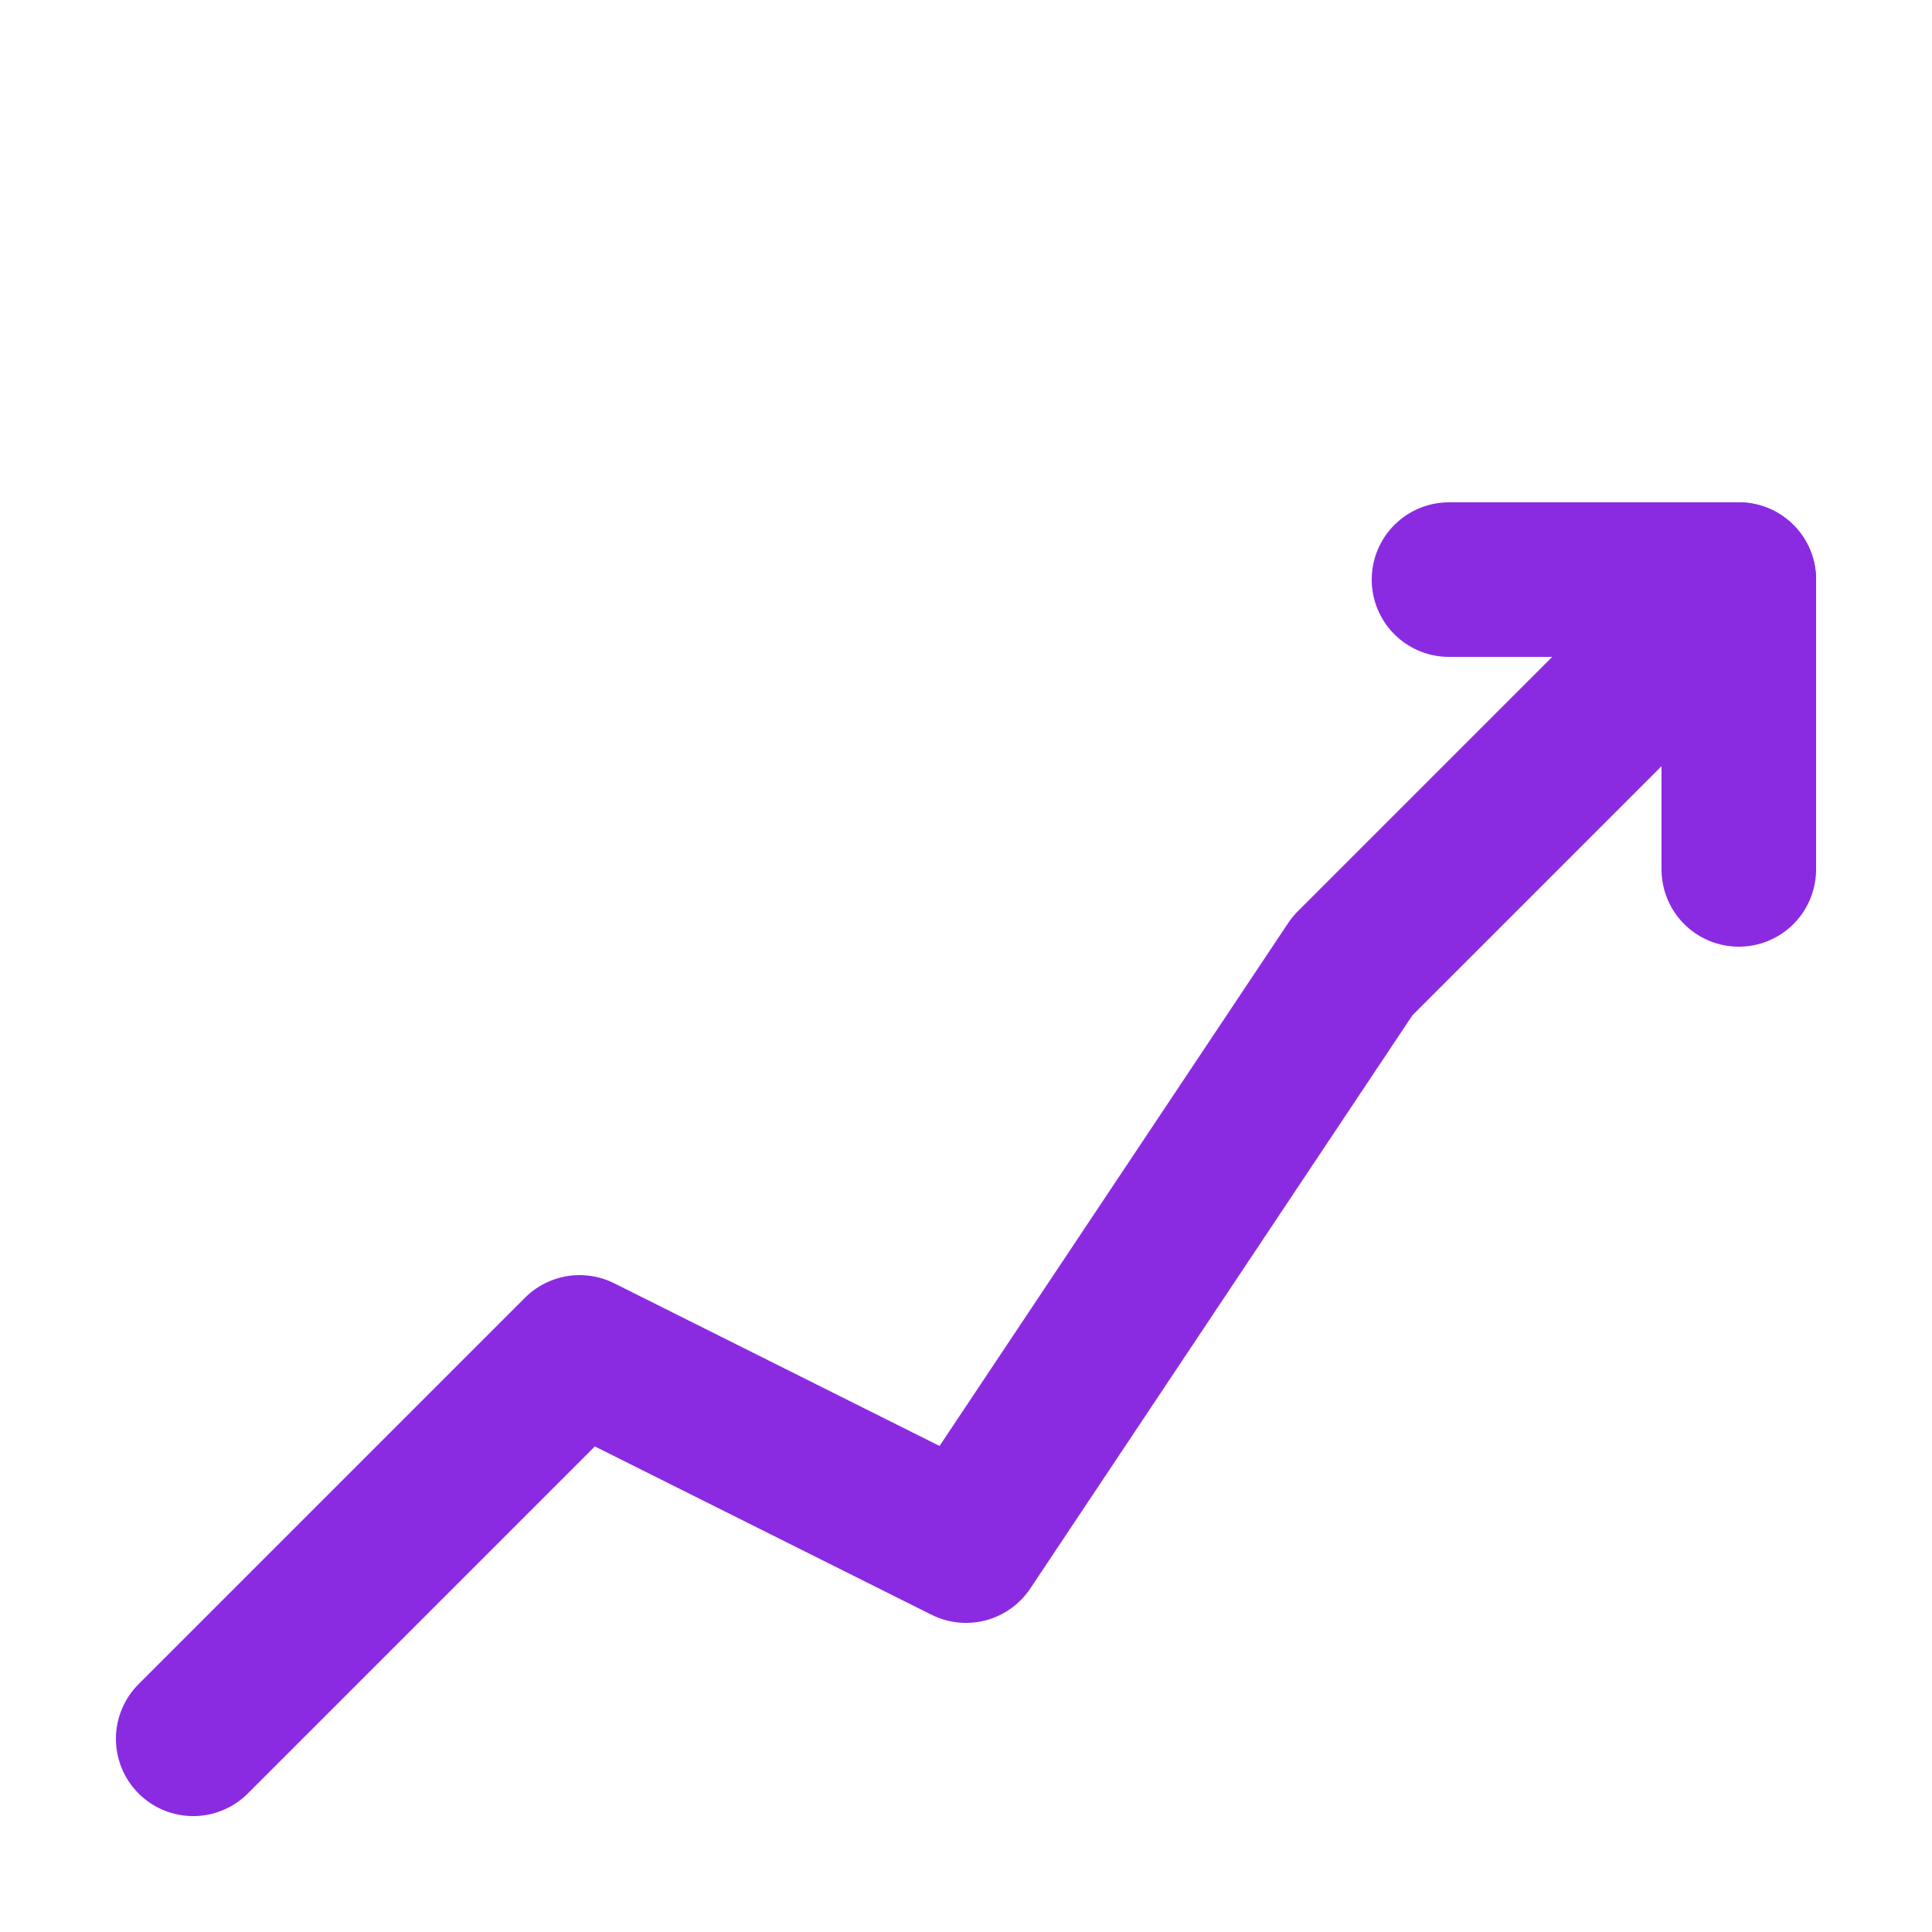
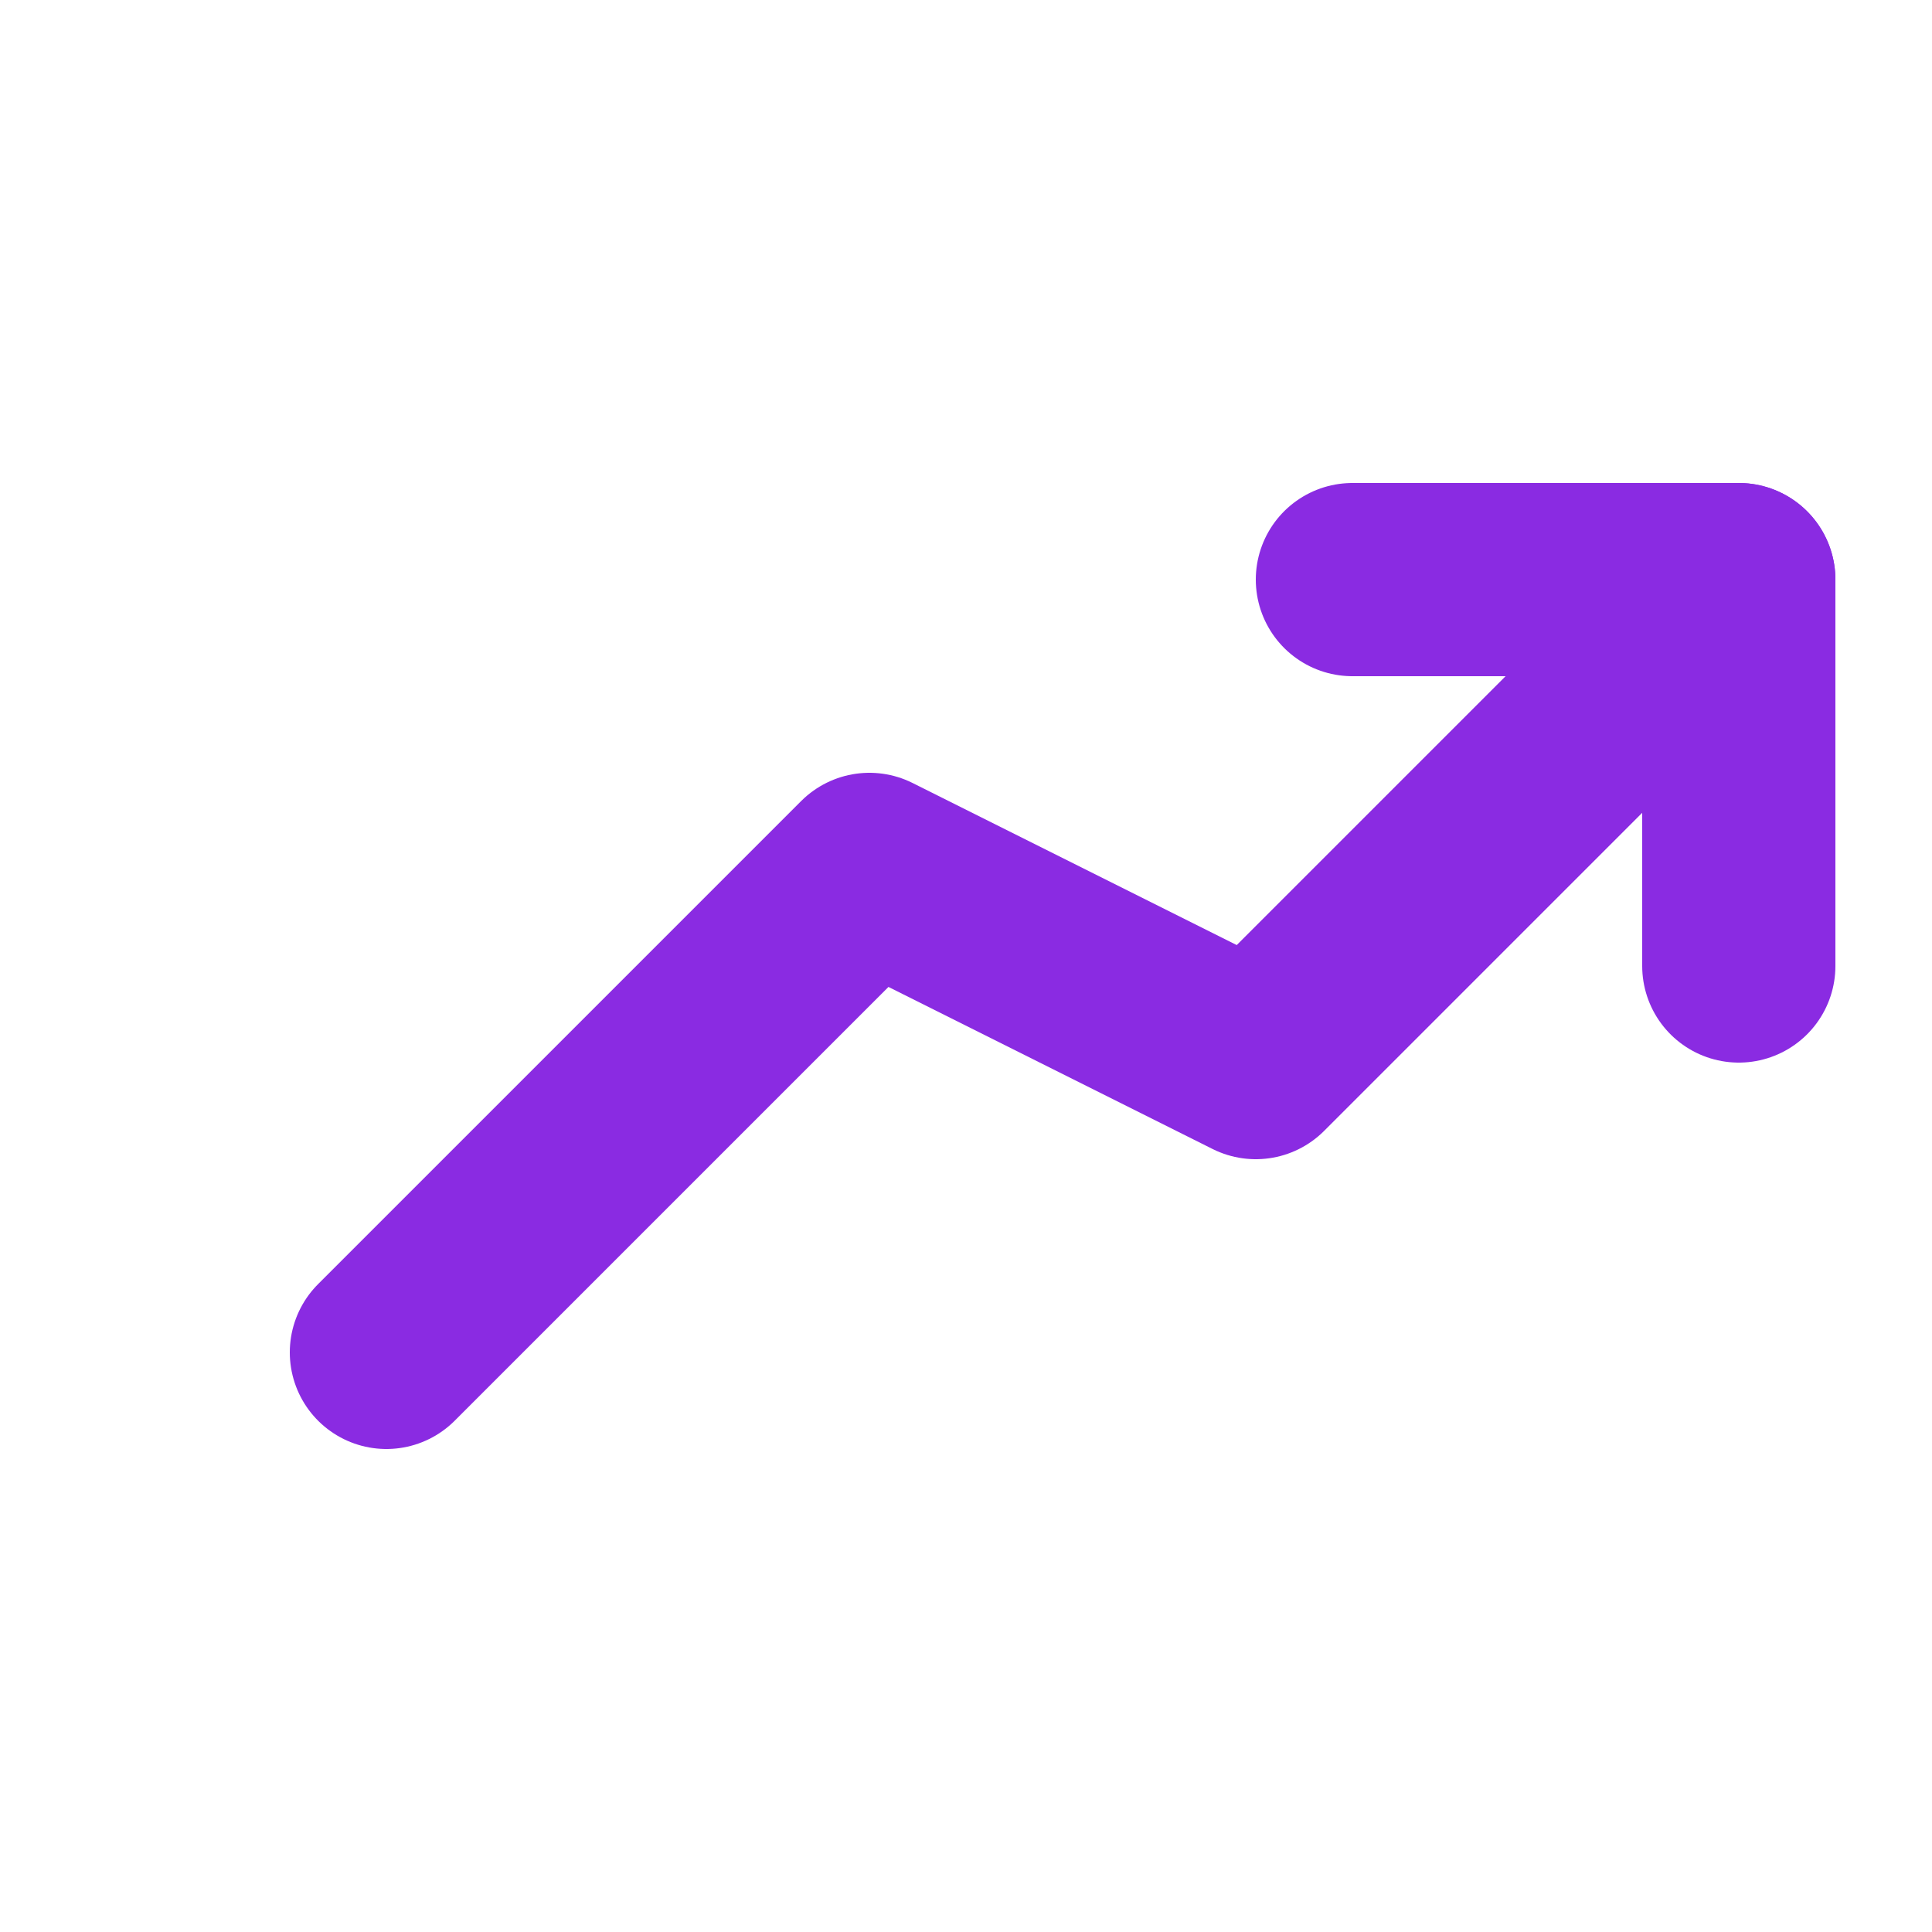
<svg xmlns="http://www.w3.org/2000/svg" width="100" height="100" viewBox="0 0 100 100" fill="none">
-   <path d="M10 90 L30 70 L50 80 L70 50 L90 30" stroke="#8A2BE2" stroke-width="8" stroke-linecap="round" stroke-linejoin="round" />
-   <path d="M75 30 L90 30 L90 45" stroke="#8A2BE2" stroke-width="8" stroke-linecap="round" stroke-linejoin="round" fill="none" />
+   <path d="M20 70L45 45L65 55L90 30" stroke="#8A2BE2" stroke-width="10" stroke-linecap="round" stroke-linejoin="round" />
+   <path d="M70 30H90V50" stroke="#8A2BE2" stroke-width="10" stroke-linecap="round" stroke-linejoin="round" />
</svg>
